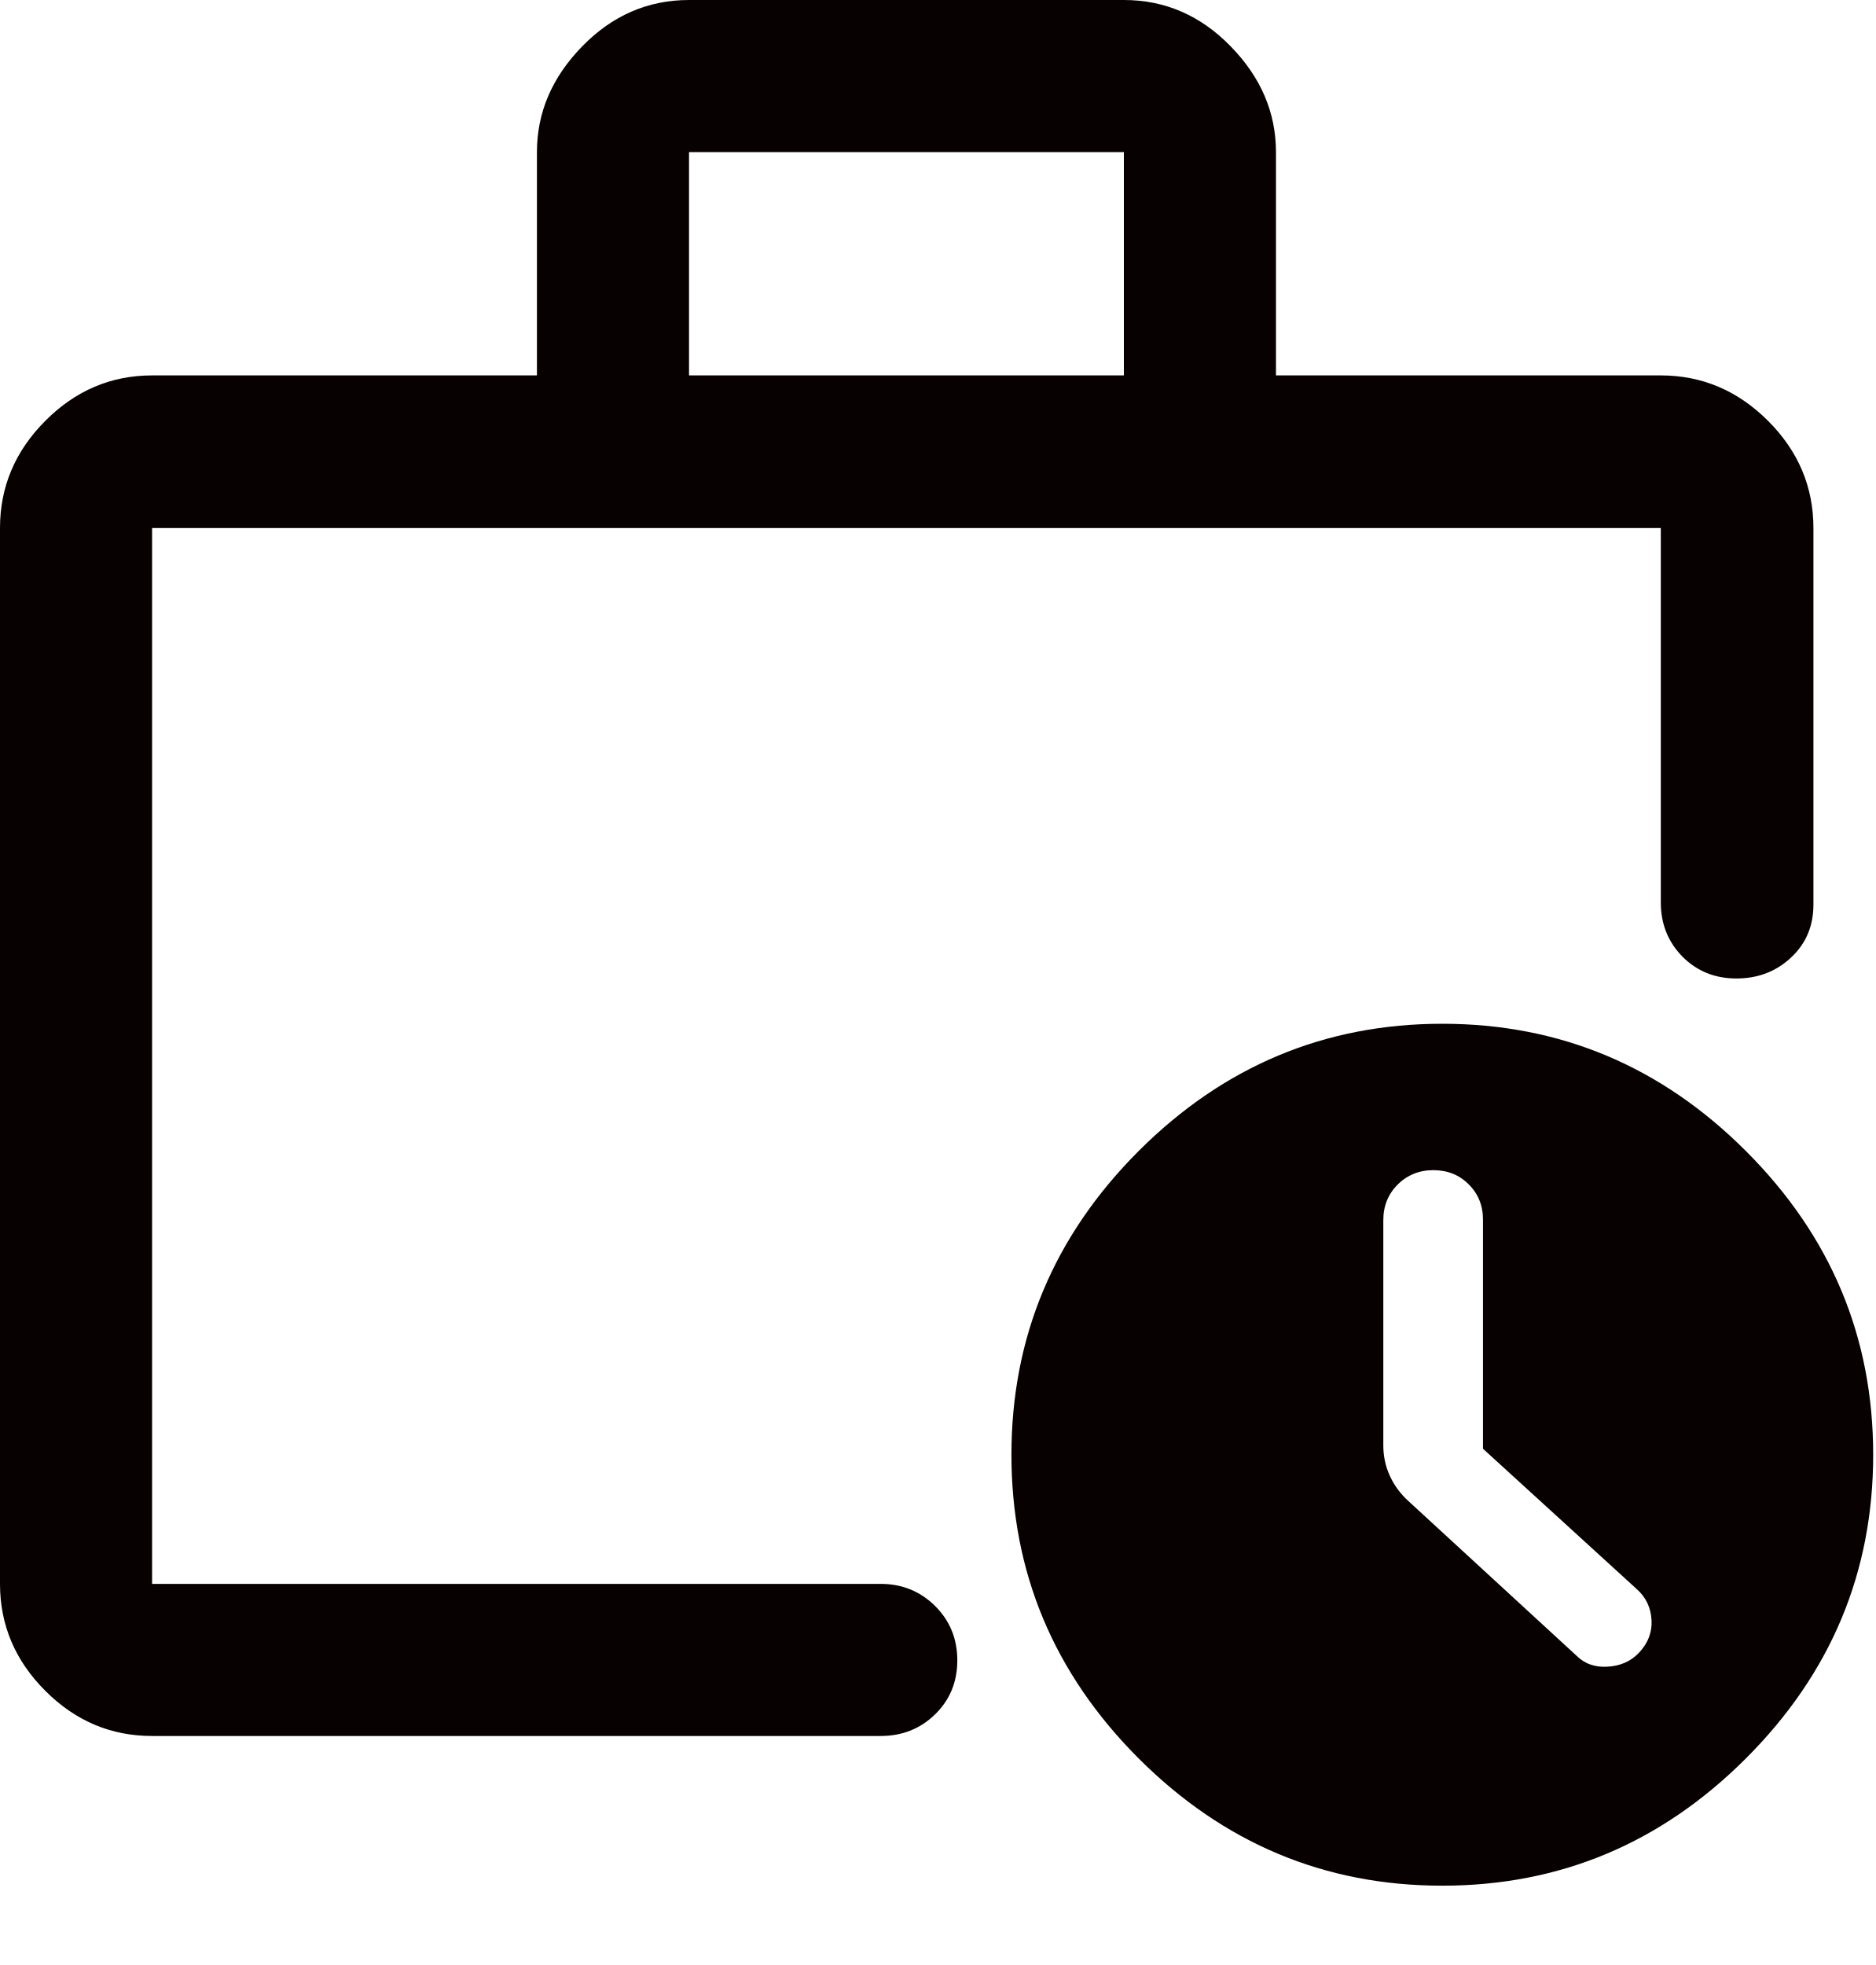
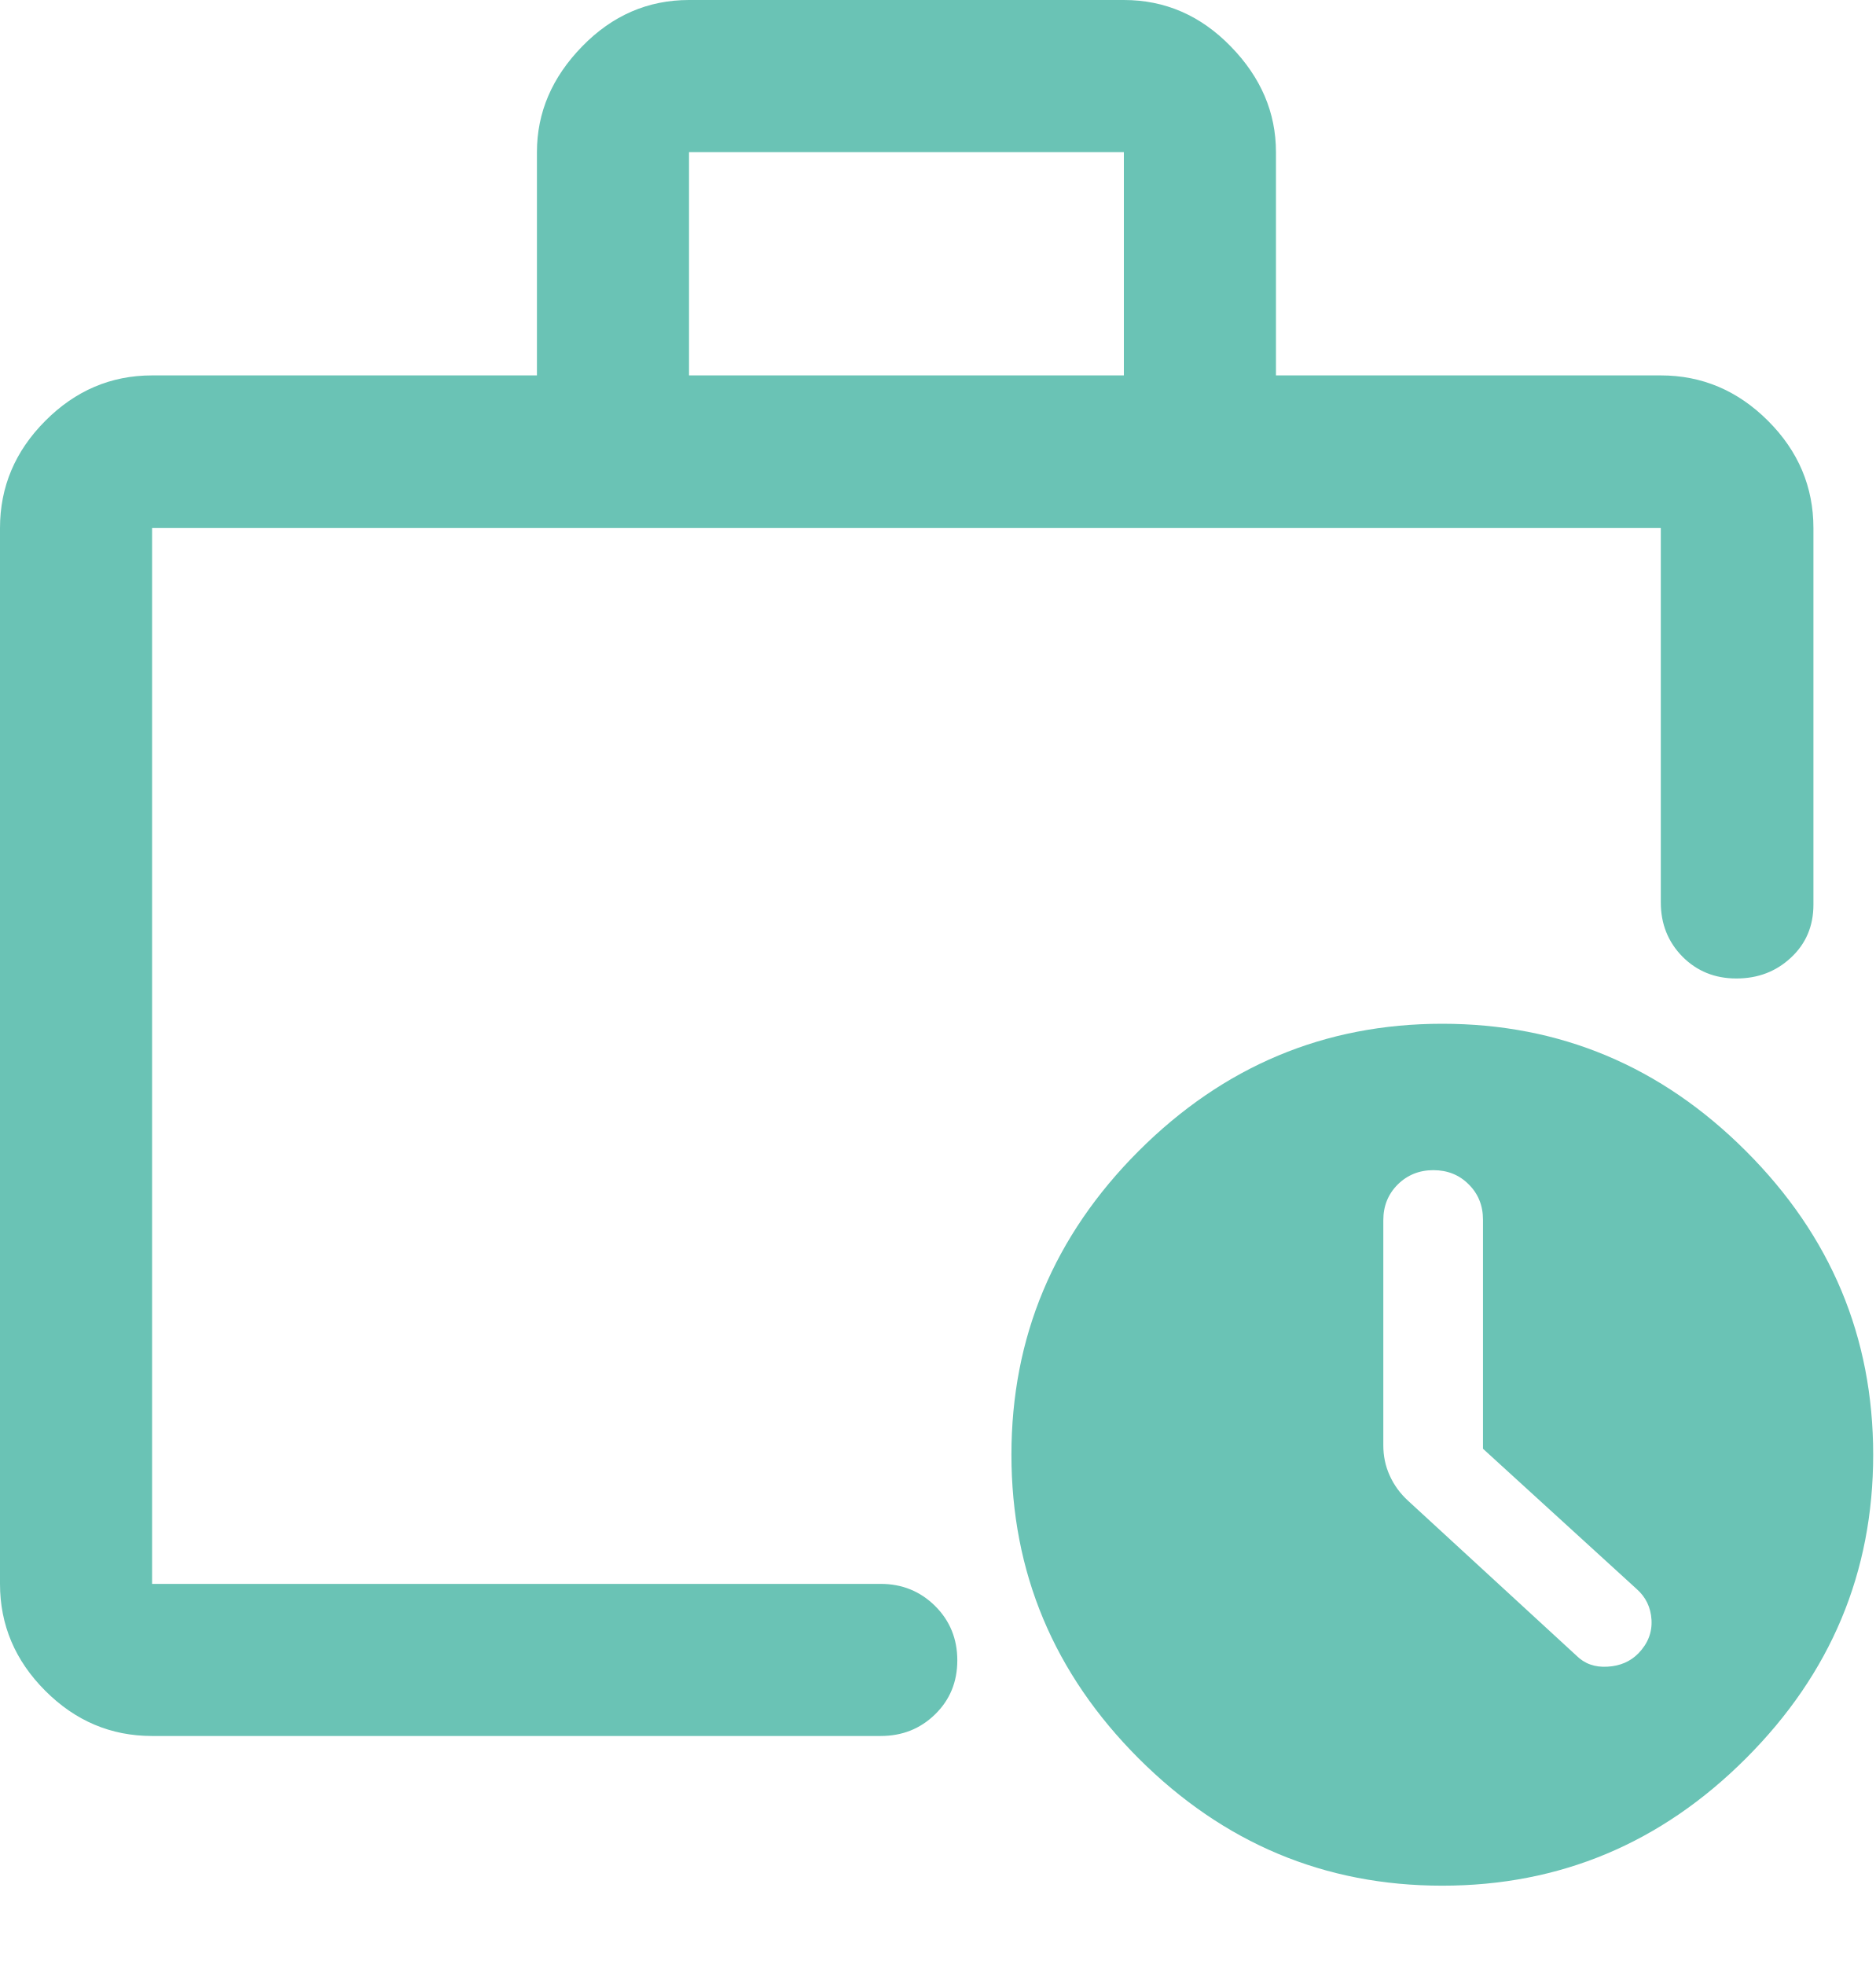
<svg xmlns="http://www.w3.org/2000/svg" width="21" height="22" viewBox="0 0 21 22" fill="none">
-   <path d="M1.703 19.436C1.243 19.436 0.844 19.268 0.507 18.93C0.169 18.592 0 18.193 0 17.733V5.912C0 5.451 0.169 5.051 0.507 4.712C0.844 4.373 1.243 4.203 1.703 4.203H6.012V1.703C6.012 1.26 6.181 0.865 6.519 0.519C6.856 0.173 7.255 0 7.715 0H12.584C13.044 0 13.443 0.173 13.78 0.519C14.118 0.865 14.287 1.26 14.287 1.703V4.203H18.596C19.057 4.203 19.458 4.373 19.797 4.712C20.136 5.051 20.305 5.451 20.305 5.912V10.128C20.305 10.367 20.222 10.564 20.055 10.72C19.888 10.877 19.684 10.955 19.442 10.955C19.201 10.955 19 10.873 18.838 10.71C18.677 10.546 18.596 10.344 18.596 10.103V5.912H1.703V17.733H9.861C10.101 17.733 10.304 17.816 10.47 17.98C10.636 18.145 10.719 18.348 10.719 18.589C10.719 18.831 10.636 19.032 10.47 19.194C10.304 19.356 10.101 19.436 9.861 19.436H1.703ZM7.715 4.203H12.584V1.703H7.715V4.203ZM16.149 21.112C14.833 21.112 13.7 20.637 12.749 19.687C11.8 18.737 11.325 17.604 11.325 16.287C11.325 14.97 11.8 13.837 12.749 12.887C13.7 11.937 14.833 11.462 16.149 11.462C17.466 11.462 18.599 11.937 19.549 12.887C20.5 13.837 20.974 14.97 20.974 16.287C20.974 17.604 20.5 18.737 19.549 19.687C18.599 20.637 17.466 21.112 16.149 21.112ZM16.605 16.22V13.655C16.605 13.498 16.552 13.366 16.445 13.26C16.34 13.154 16.207 13.101 16.049 13.101C15.892 13.101 15.758 13.155 15.65 13.262C15.543 13.369 15.489 13.502 15.489 13.661V16.182C15.489 16.3 15.512 16.413 15.56 16.519C15.608 16.626 15.677 16.721 15.768 16.804L17.651 18.536C17.742 18.627 17.858 18.669 18 18.66C18.141 18.652 18.256 18.602 18.346 18.51C18.451 18.401 18.5 18.277 18.492 18.136C18.484 17.995 18.427 17.879 18.323 17.788L16.605 16.22Z" fill="#080101" />
+   <path d="M1.703 19.436C1.243 19.436 0.844 19.268 0.507 18.93C0.169 18.592 0 18.193 0 17.733V5.912C0 5.451 0.169 5.051 0.507 4.712C0.844 4.373 1.243 4.203 1.703 4.203H6.012V1.703C6.012 1.26 6.181 0.865 6.519 0.519C6.856 0.173 7.255 0 7.715 0H12.584C13.044 0 13.443 0.173 13.78 0.519C14.118 0.865 14.287 1.26 14.287 1.703V4.203H18.596C19.057 4.203 19.458 4.373 19.797 4.712C20.136 5.051 20.305 5.451 20.305 5.912V10.128C20.305 10.367 20.222 10.564 20.055 10.72C19.888 10.877 19.684 10.955 19.442 10.955C19.201 10.955 19 10.873 18.838 10.71C18.677 10.546 18.596 10.344 18.596 10.103V5.912H1.703V17.733H9.861C10.101 17.733 10.304 17.816 10.47 17.98C10.636 18.145 10.719 18.348 10.719 18.589C10.719 18.831 10.636 19.032 10.47 19.194C10.304 19.356 10.101 19.436 9.861 19.436H1.703ZM7.715 4.203H12.584V1.703H7.715V4.203ZM16.149 21.112C14.833 21.112 13.7 20.637 12.749 19.687C11.8 18.737 11.325 17.604 11.325 16.287C11.325 14.97 11.8 13.837 12.749 12.887C13.7 11.937 14.833 11.462 16.149 11.462C17.466 11.462 18.599 11.937 19.549 12.887C20.5 13.837 20.974 14.97 20.974 16.287C20.974 17.604 20.5 18.737 19.549 19.687C18.599 20.637 17.466 21.112 16.149 21.112ZM16.605 16.22V13.655C16.605 13.498 16.552 13.366 16.445 13.26C16.34 13.154 16.207 13.101 16.049 13.101C15.892 13.101 15.758 13.155 15.65 13.262C15.543 13.369 15.489 13.502 15.489 13.661V16.182C15.489 16.3 15.512 16.413 15.56 16.519C15.608 16.626 15.677 16.721 15.768 16.804L17.651 18.536C17.742 18.627 17.858 18.669 18 18.66C18.141 18.652 18.256 18.602 18.346 18.51C18.451 18.401 18.5 18.277 18.492 18.136C18.484 17.995 18.427 17.879 18.323 17.788L16.605 16.22Z" fill="#6ac3b5" />
</svg>
